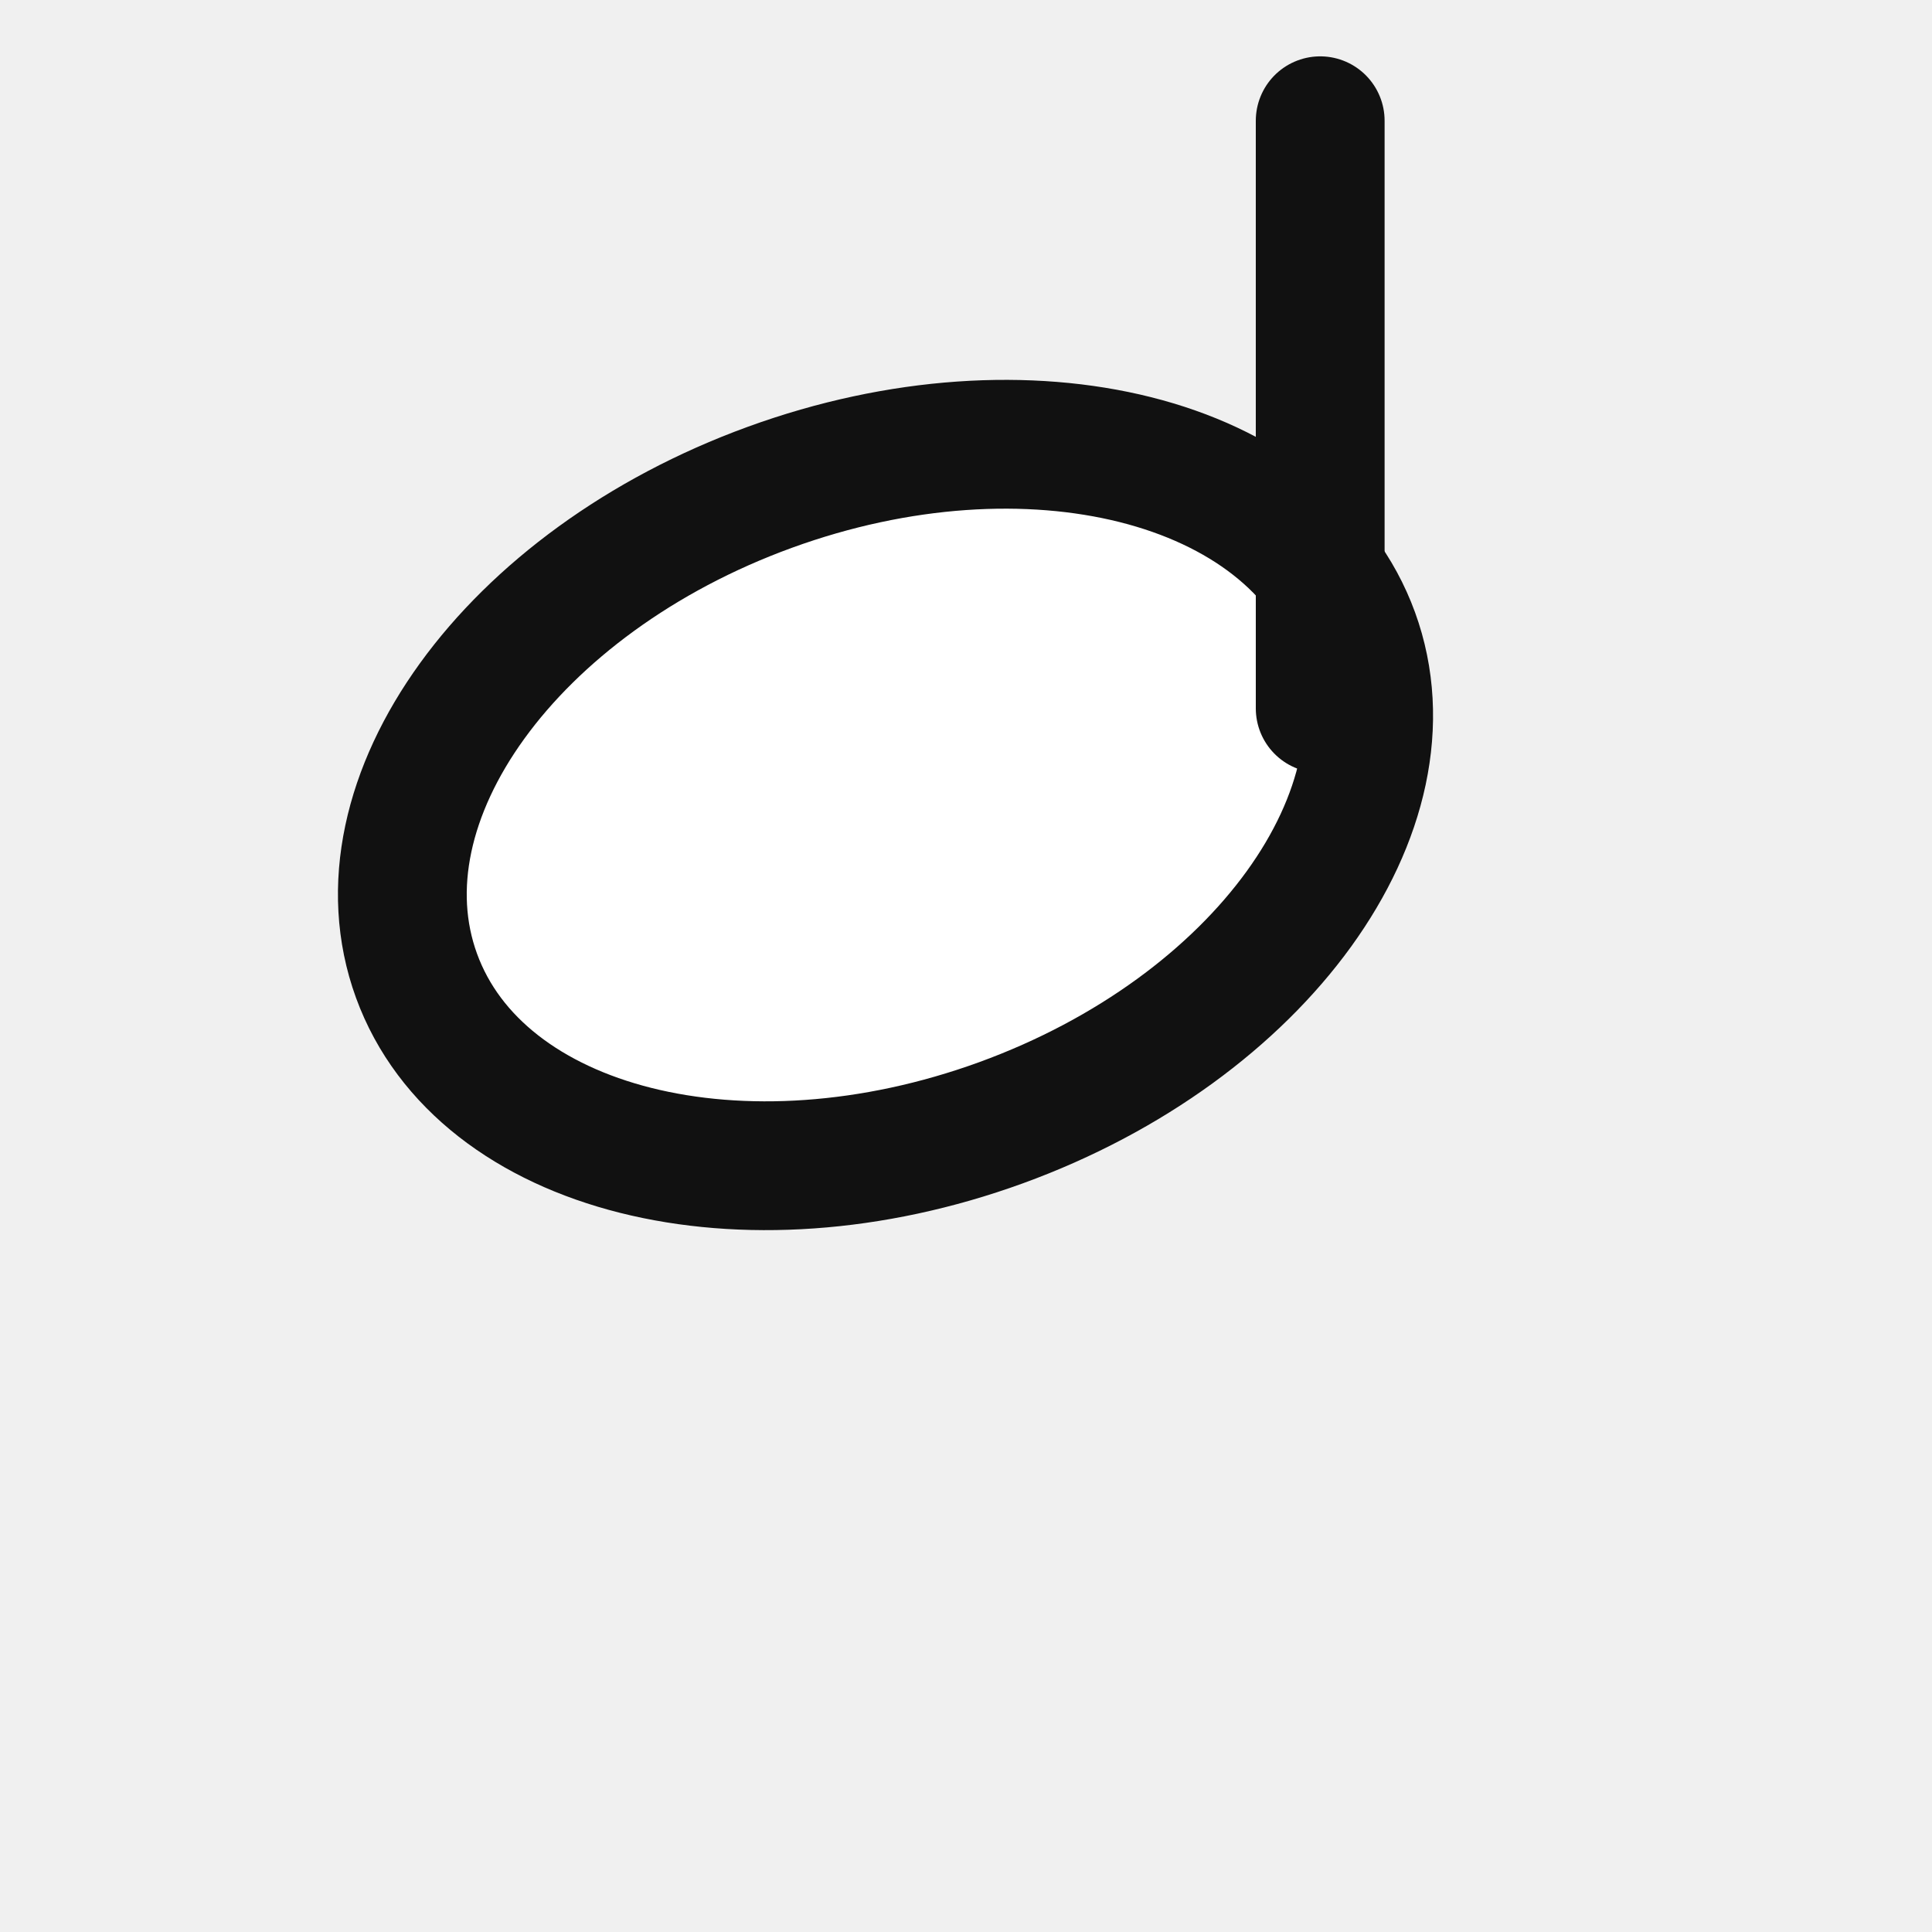
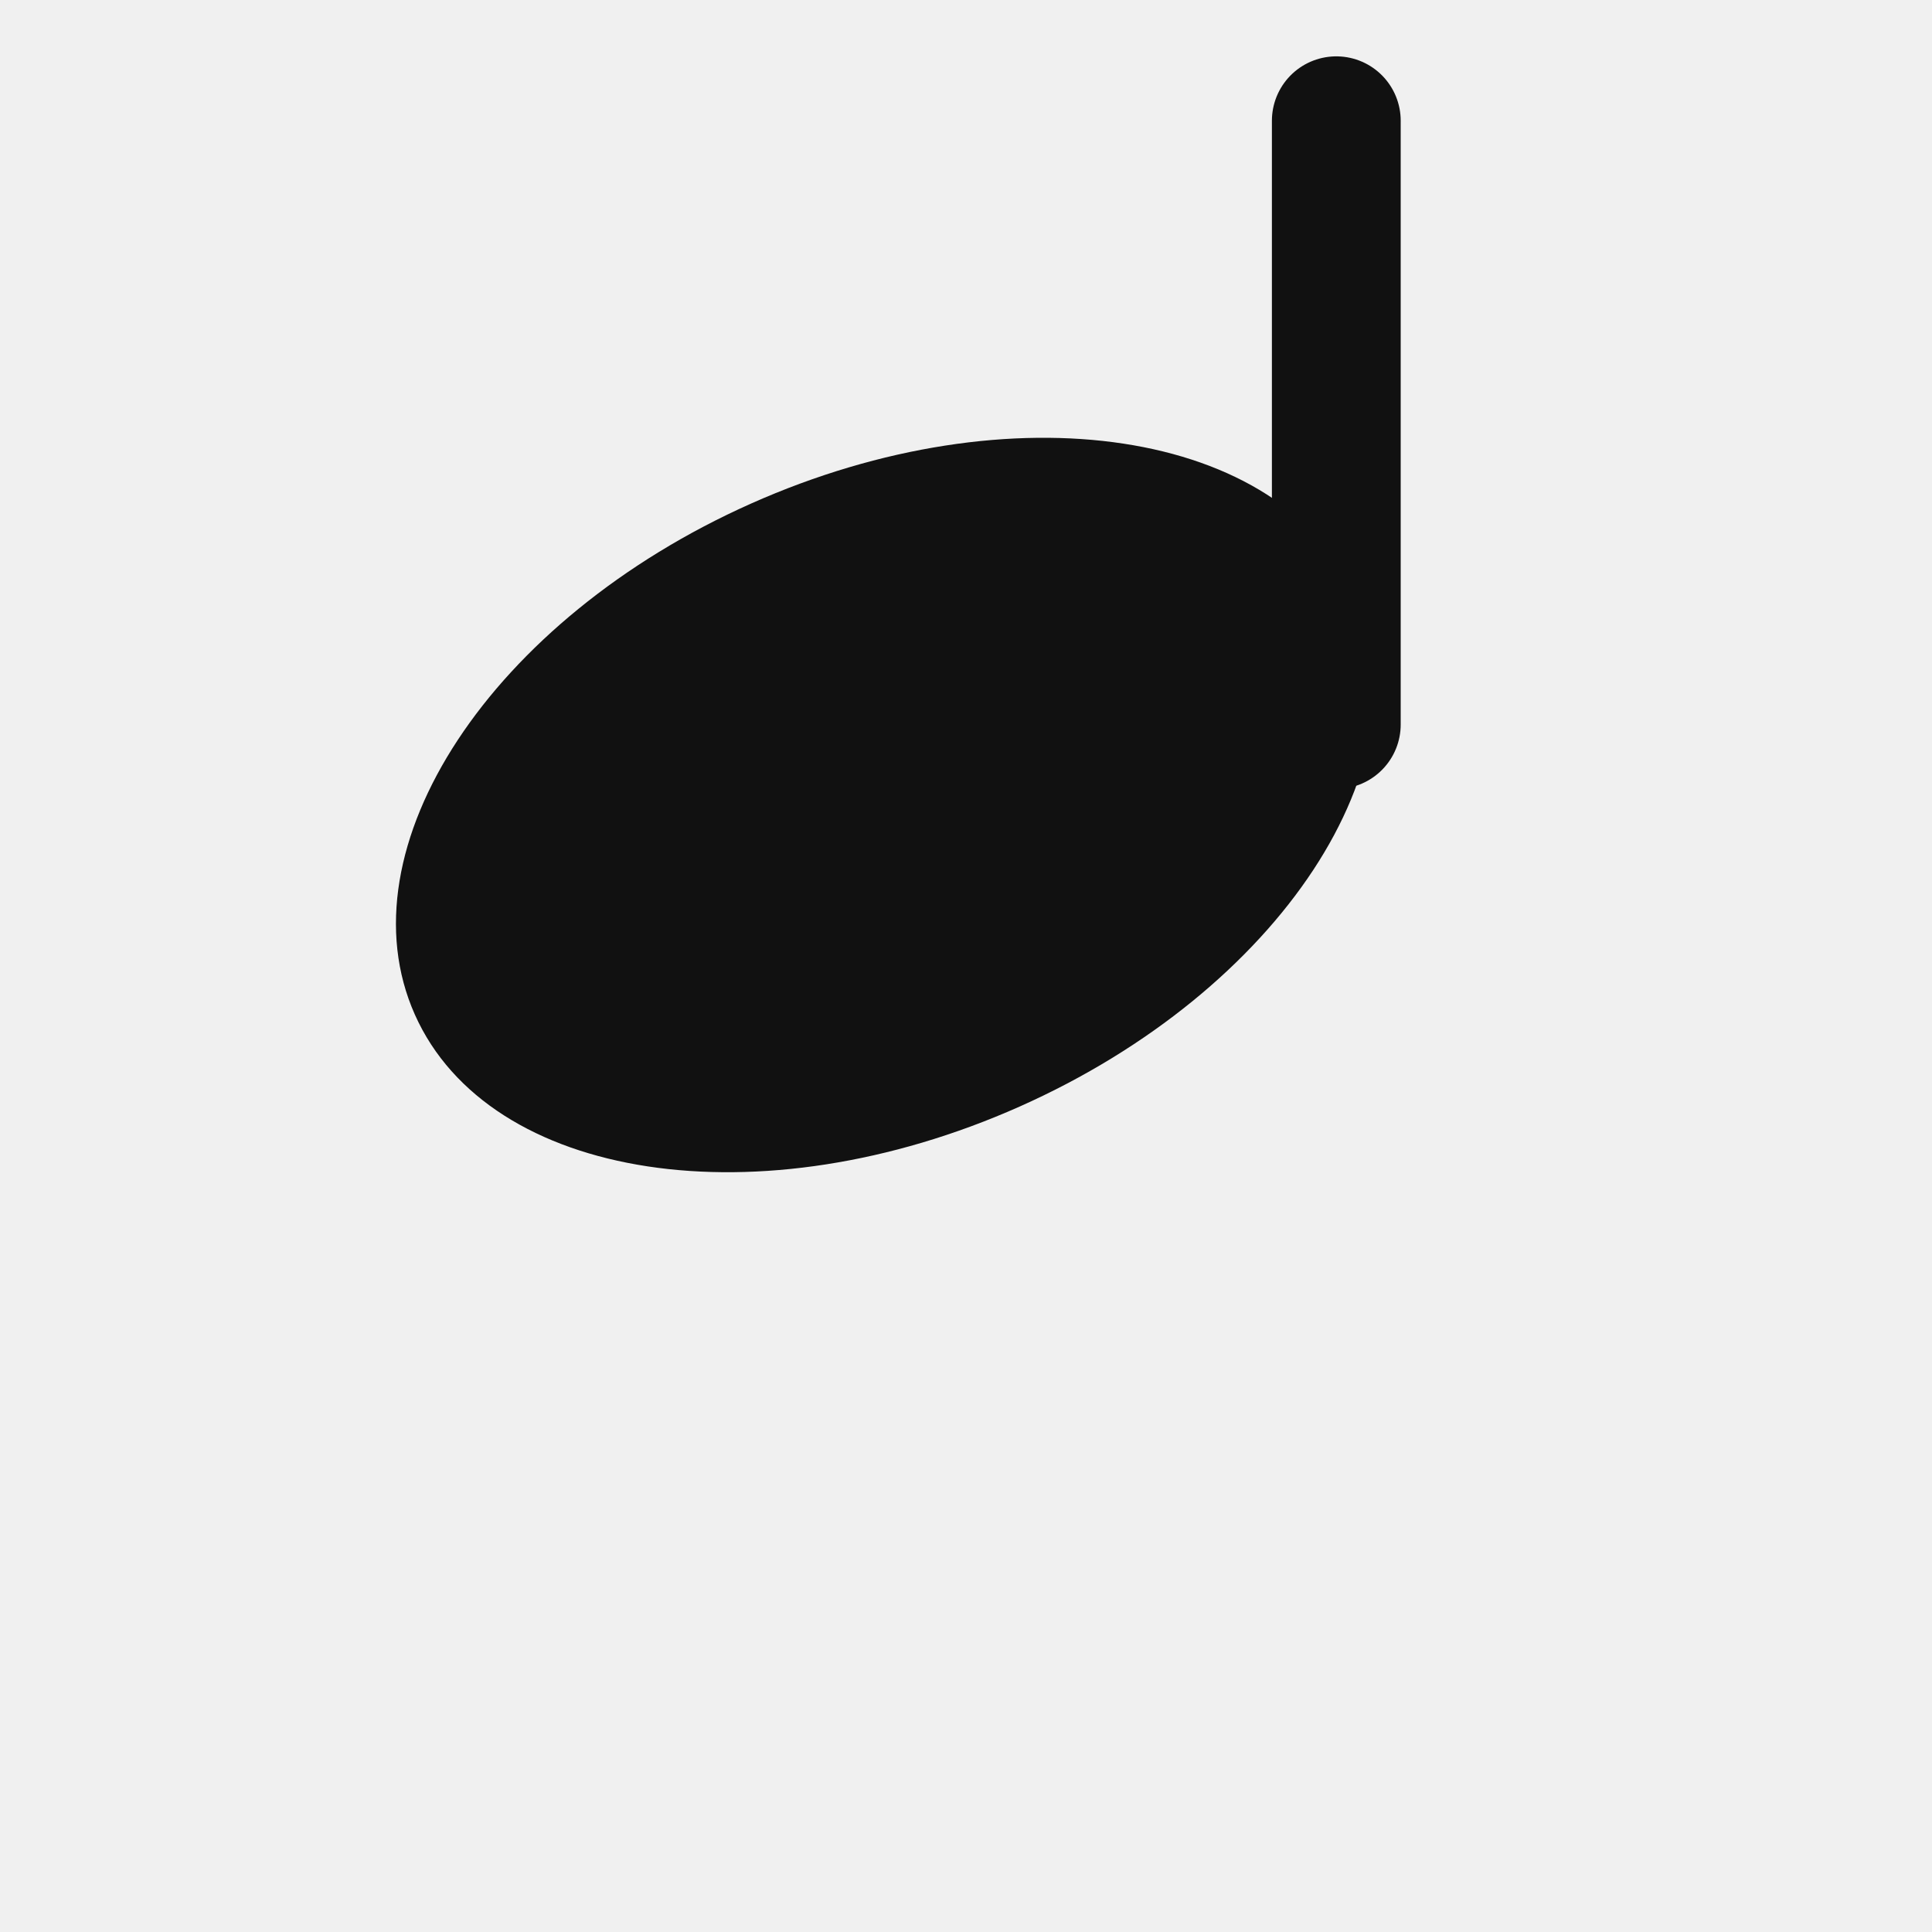
<svg xmlns="http://www.w3.org/2000/svg" viewBox="0 0 24 24">
-   <ellipse cx="11" cy="10" rx="6.2" ry="4.2" transform="rotate(-20 11 10)" fill="#ffffff" stroke="#111111" stroke-width="1.6" />
-   <path d="M16.4 8.8V1.5" fill="none" stroke="#111111" stroke-width="1.6" stroke-linecap="round" />
+   <ellipse cx="11" cy="10" rx="6.4" ry="4.1" transform="rotate(-24 11 10)" fill="#111111" />
+   <path d="M16.6 9V1.5" fill="none" stroke="#111111" stroke-width="1.6" stroke-linecap="round" />
</svg>
